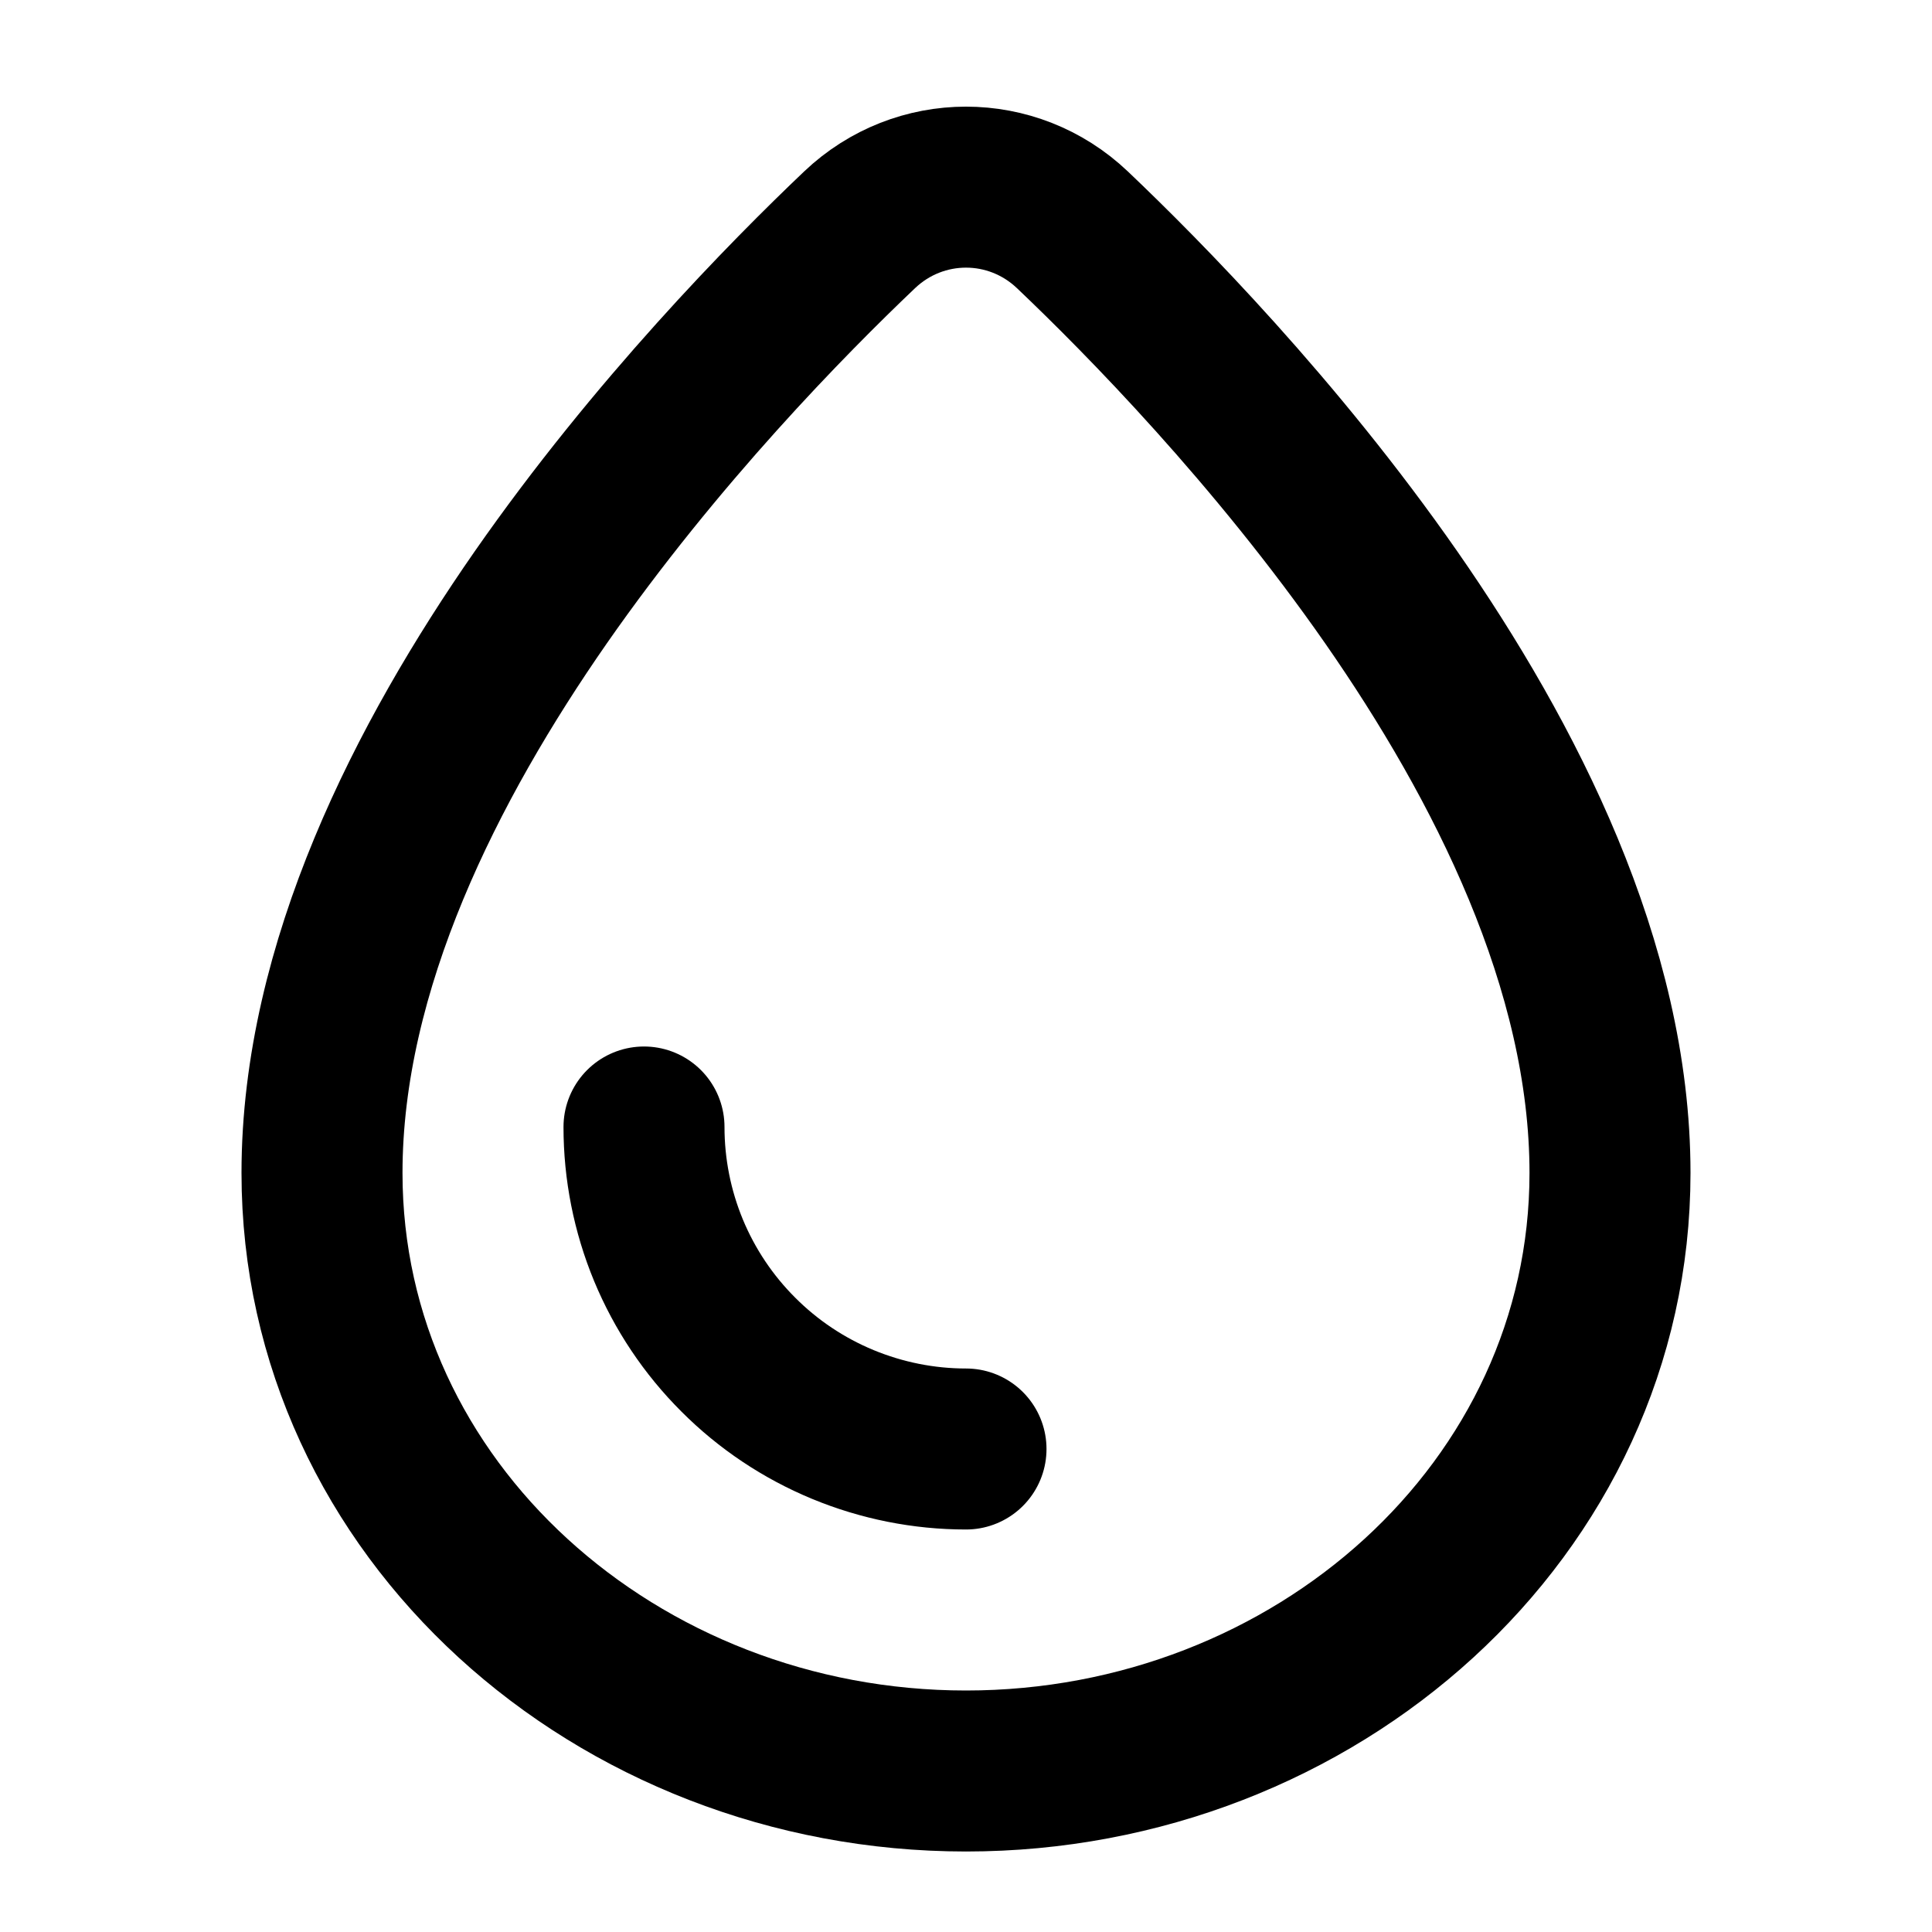
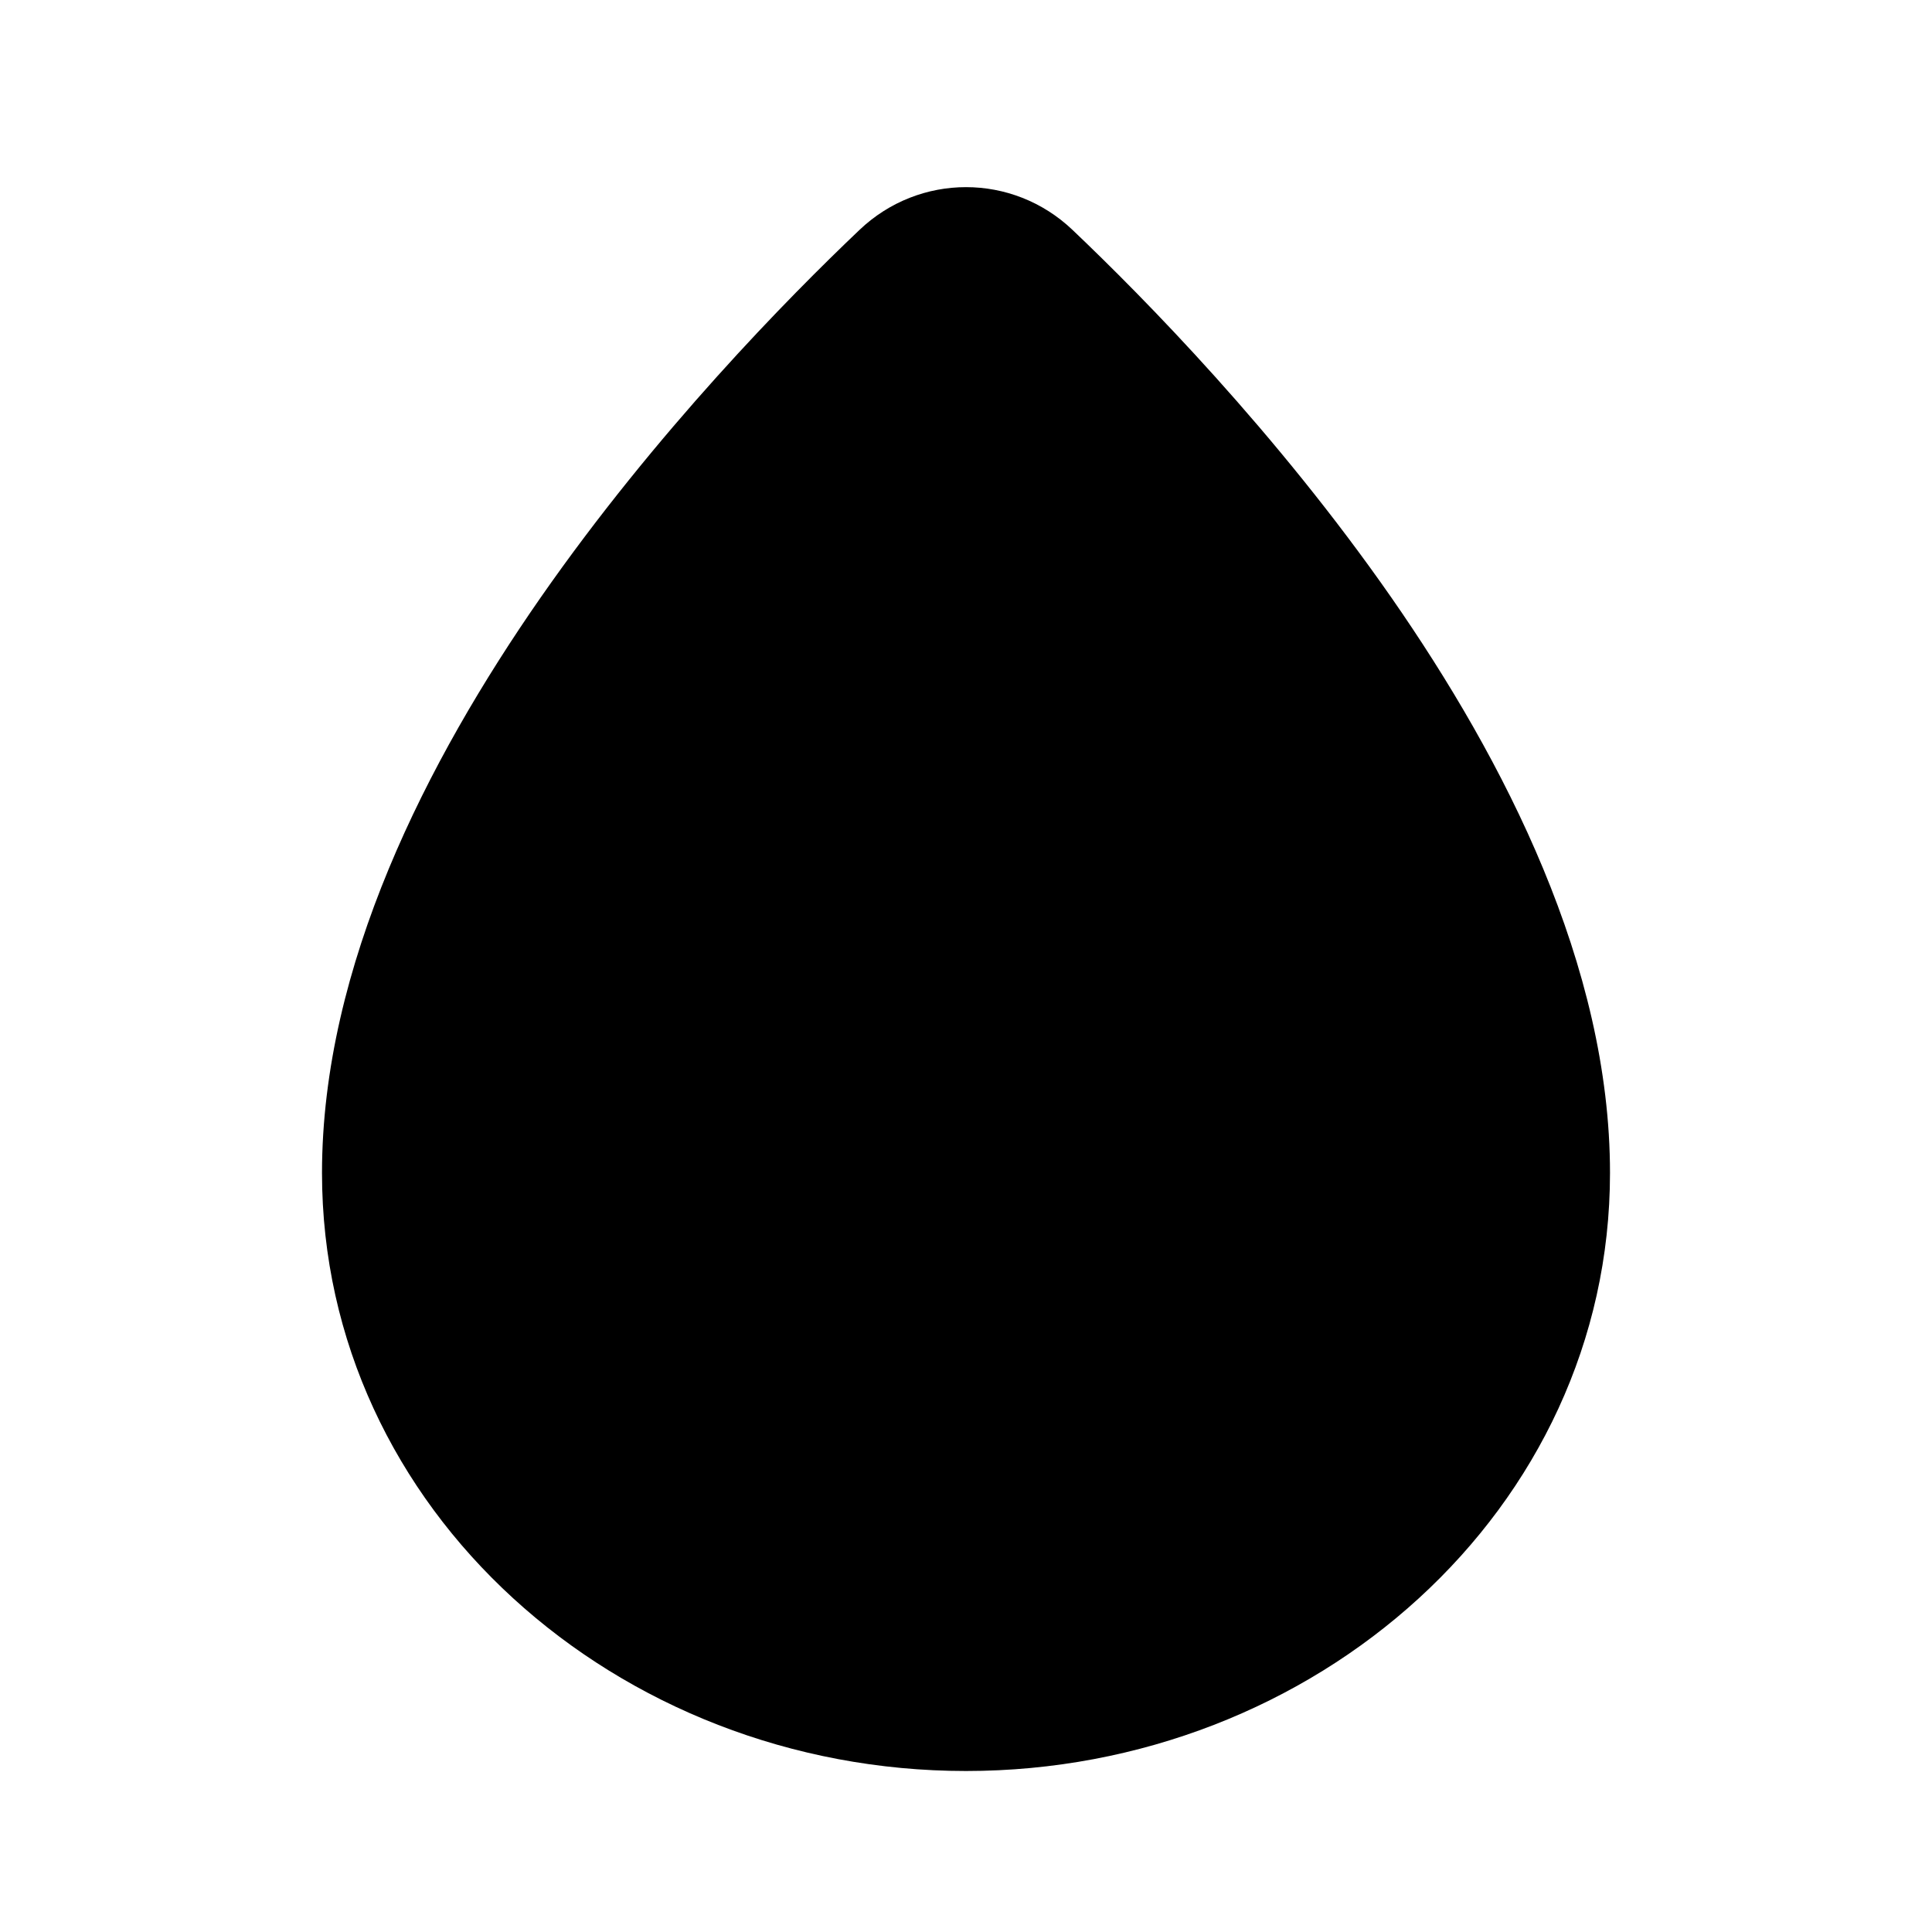
- <svg xmlns="http://www.w3.org/2000/svg" width="24" height="24" viewBox="0 0 24 24" fill="none">
-   <path d="M12 22C16.336 22 20 18.753 20 14.571C20 12 18.695 9.452 17.284 7.423C15.853 5.368 14.208 3.697 13.322 2.855C12.578 2.148 11.422 2.148 10.678 2.855C9.792 3.697 8.147 5.368 6.716 7.423C5.305 9.452 4 12 4 14.571C4 18.753 7.664 22 12 22Z" stroke="black" stroke-width="2" />
-   <path d="M12 18C11.475 18 10.955 17.896 10.469 17.695C9.984 17.494 9.543 17.2 9.172 16.828C8.8 16.457 8.505 16.016 8.304 15.531C8.103 15.045 8 14.525 8 14" stroke="black" stroke-width="2" stroke-linecap="round" />
+ <svg xmlns="http://www.w3.org/2000/svg" width="500" height="500" viewBox="0 0 24 24">
+   <path d="M12 22C16.336 22 20 18.753 20 14.571C20 12 18.695 9.452 17.284 7.423C15.853 5.368 14.208 3.697 13.322 2.855C12.578 2.148 11.422 2.148 10.678 2.855C9.792 3.697 8.147 5.368 6.716 7.423C5.305 9.452 4 12 4 14.571C4 18.753 7.664 22 12 22Z" stroke-width="2" />
+   <path d="M12 18C11.475 18 10.955 17.896 10.469 17.695C9.984 17.494 9.543 17.2 9.172 16.828C8.8 16.457 8.505 16.016 8.304 15.531C8.103 15.045 8 14.525 8 14" stroke-width="2" stroke-linecap="round" />
</svg>
